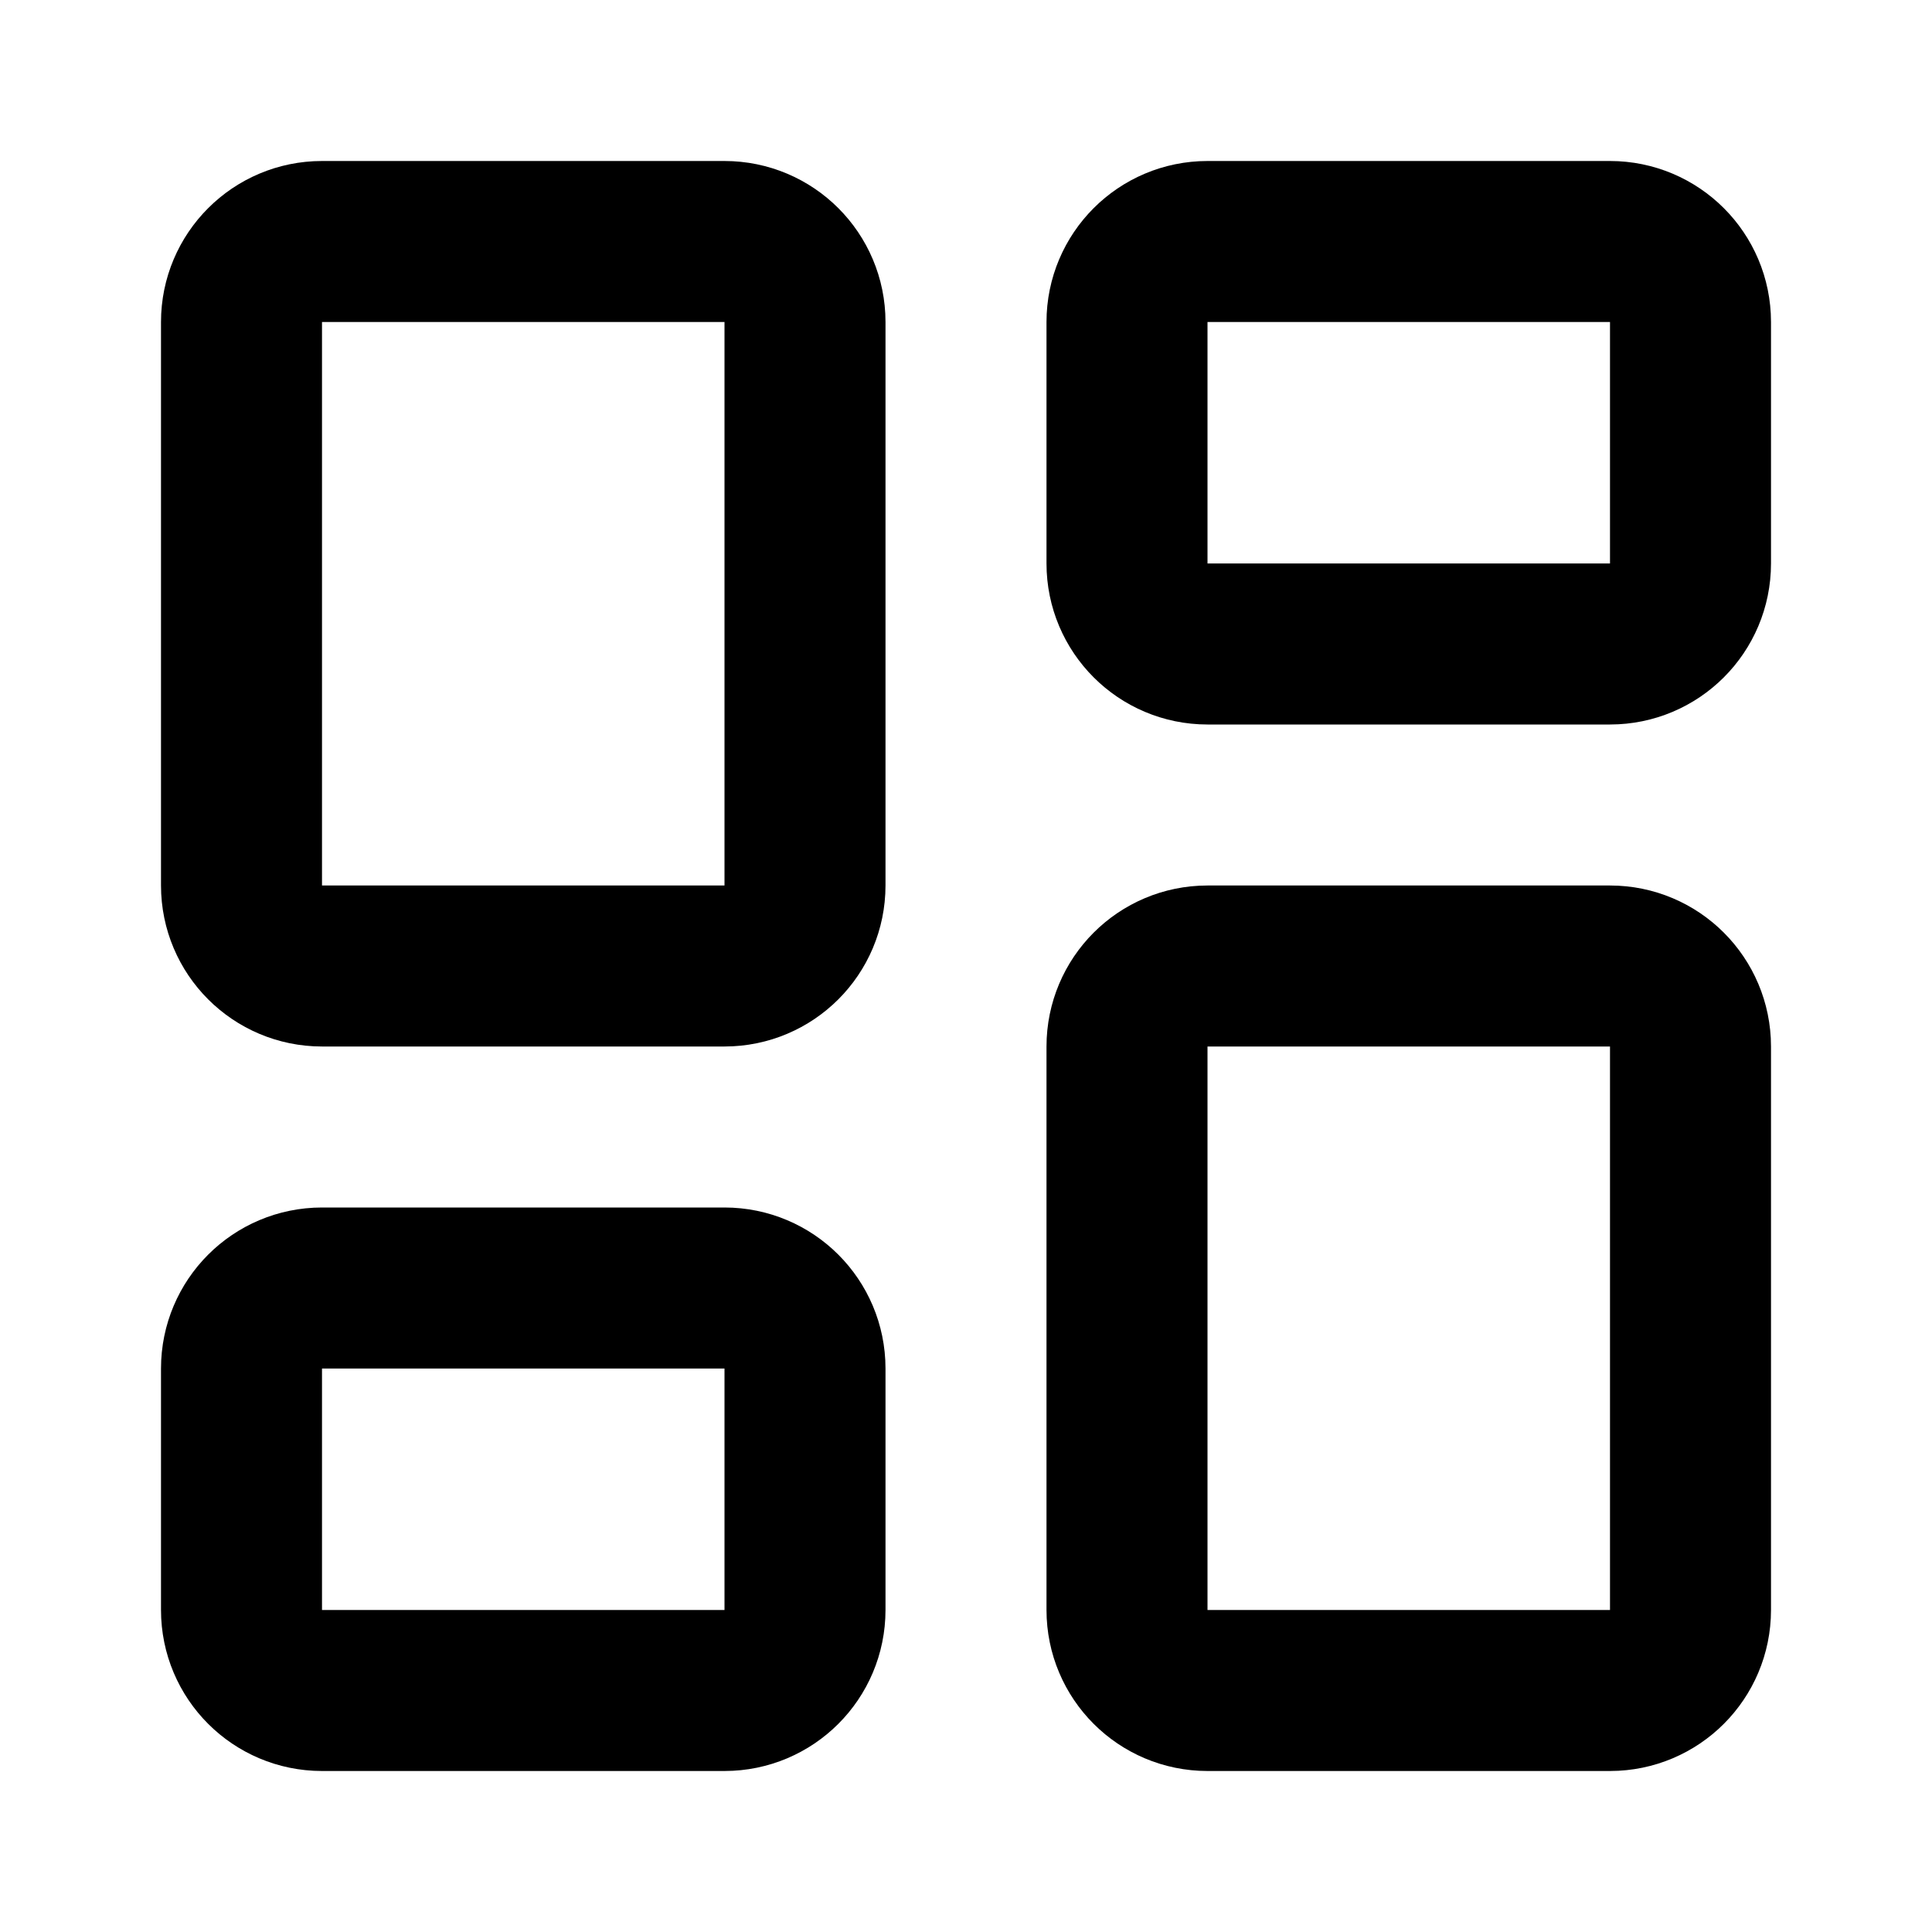
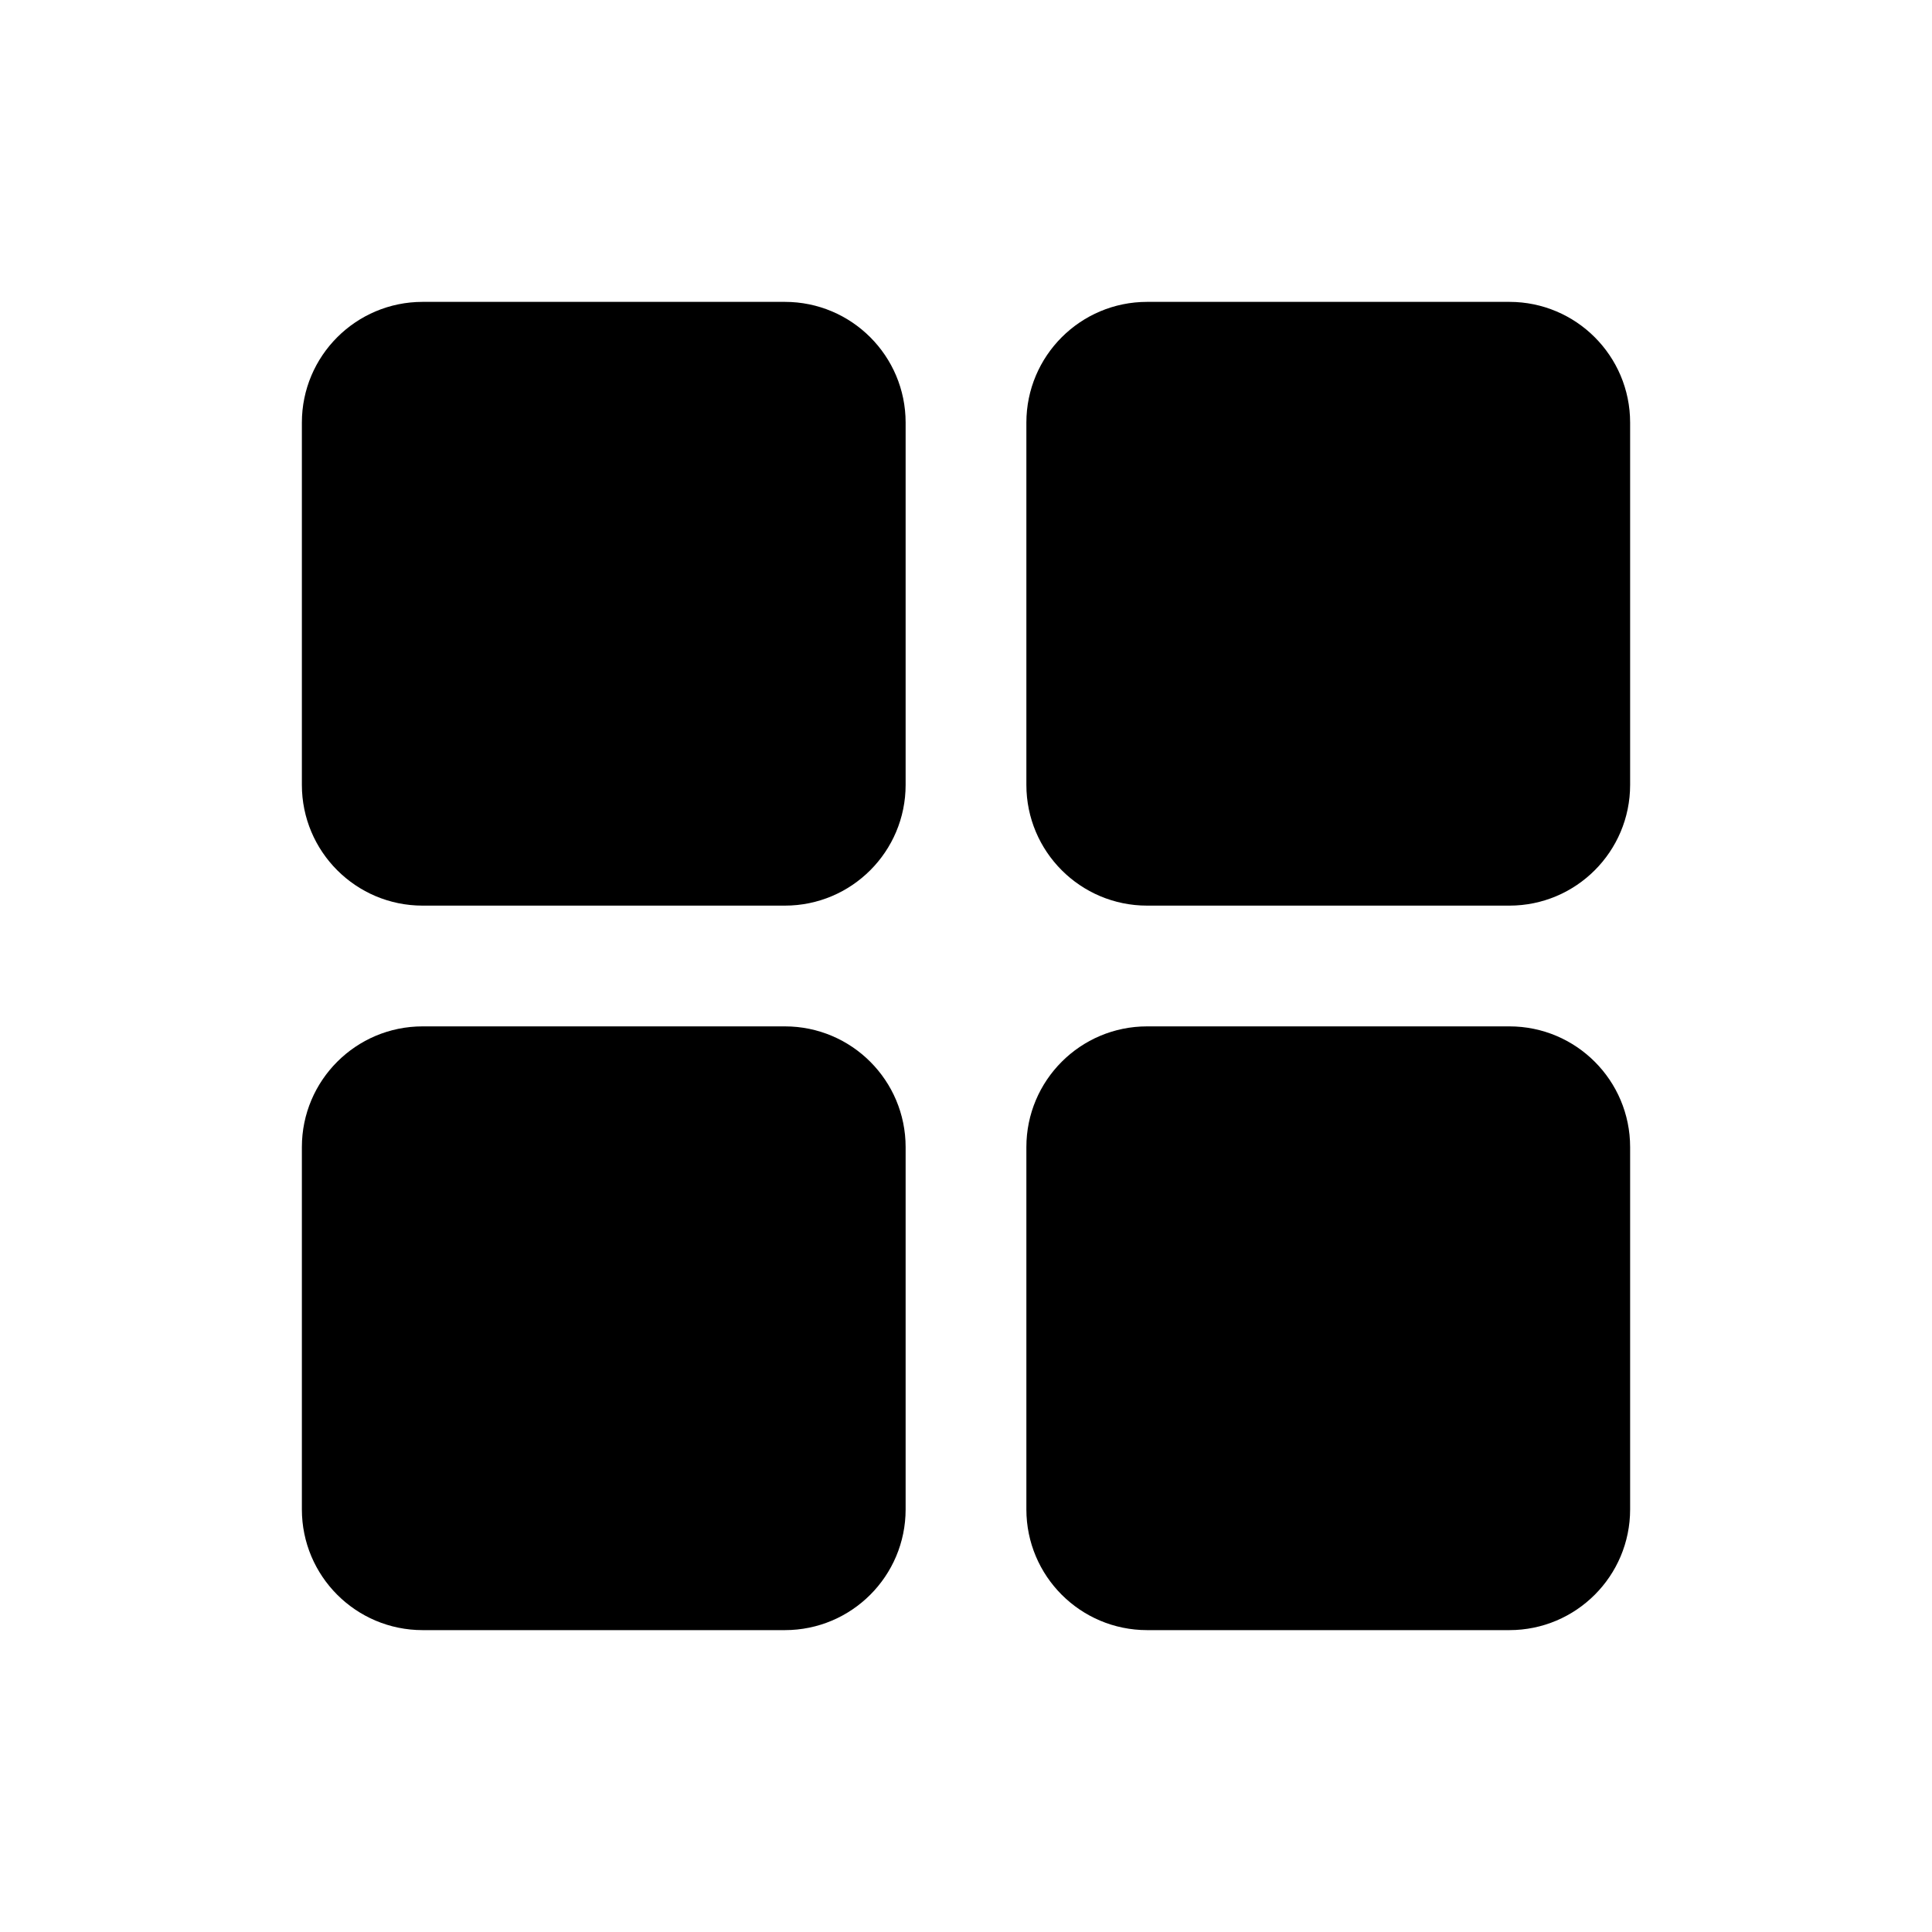
- <svg xmlns="http://www.w3.org/2000/svg" width="24" height="24" viewBox="0 0 24 24" fill="none" stroke="currentColor" stroke-width="2" stroke-linecap="round" stroke-linejoin="round">
-   <rect width="7" height="9" x="3" y="3" rx="1" />
-   <rect width="7" height="5" x="14" y="3" rx="1" />
-   <rect width="7" height="9" x="14" y="12" rx="1" />
-   <rect width="7" height="5" x="3" y="16" rx="1" />
+ <svg xmlns="http://www.w3.org/2000/svg" aria-hidden="true" data-icon="layout-dashboard" width="18" height="18" viewBox="0 0 256 256" fill="currentColor">
+   <path d="M120,56v48a16,16,0,0,1-16,16H56a16,16,0,0,1-16-16V56A16,16,0,0,1,56,40h48A16,16,0,0,1,120,56Zm80-16H152a16,16,0,0,0-16,16v48a16,16,0,0,0,16,16h48a16,16,0,0,0,16-16V56A16,16,0,0,0,200,40Zm-96,96H56a16,16,0,0,0-16,16v48a16,16,0,0,0,16,16h48a16,16,0,0,0,16-16V152A16,16,0,0,0,104,136Zm96,0H152a16,16,0,0,0-16,16v48a16,16,0,0,0,16,16h48a16,16,0,0,0,16-16V152A16,16,0,0,0,200,136Z" />
</svg>
